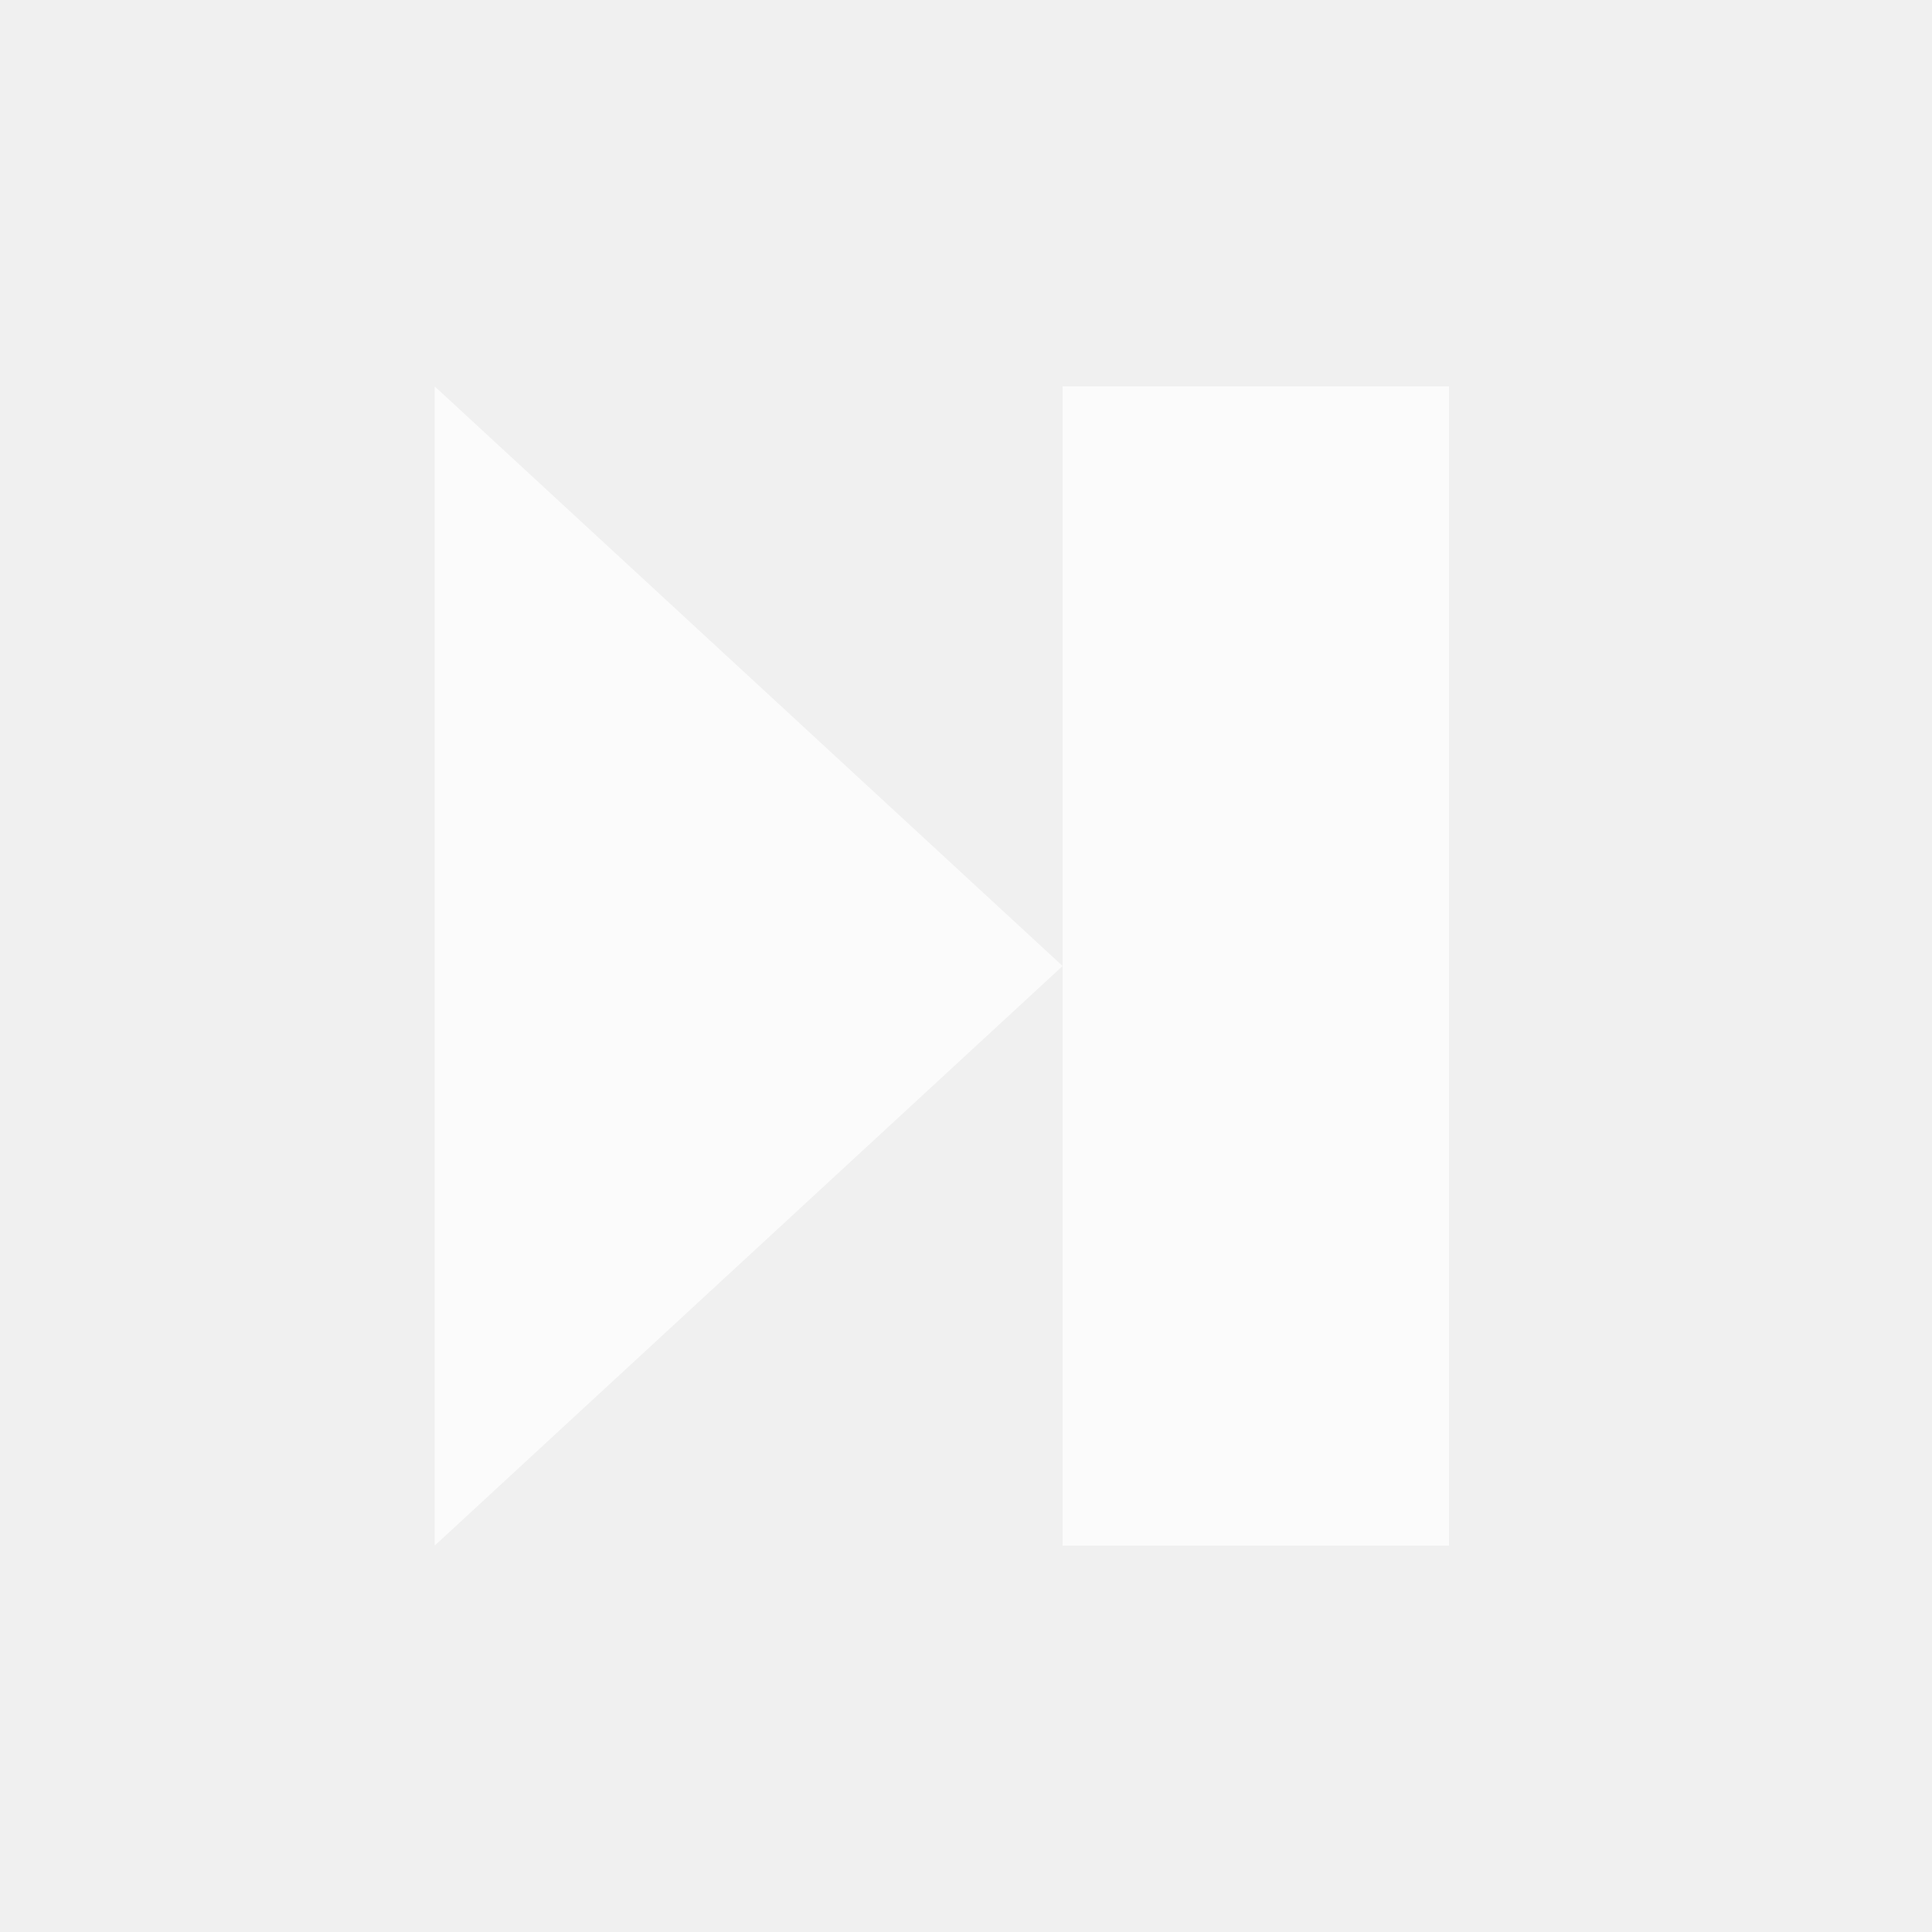
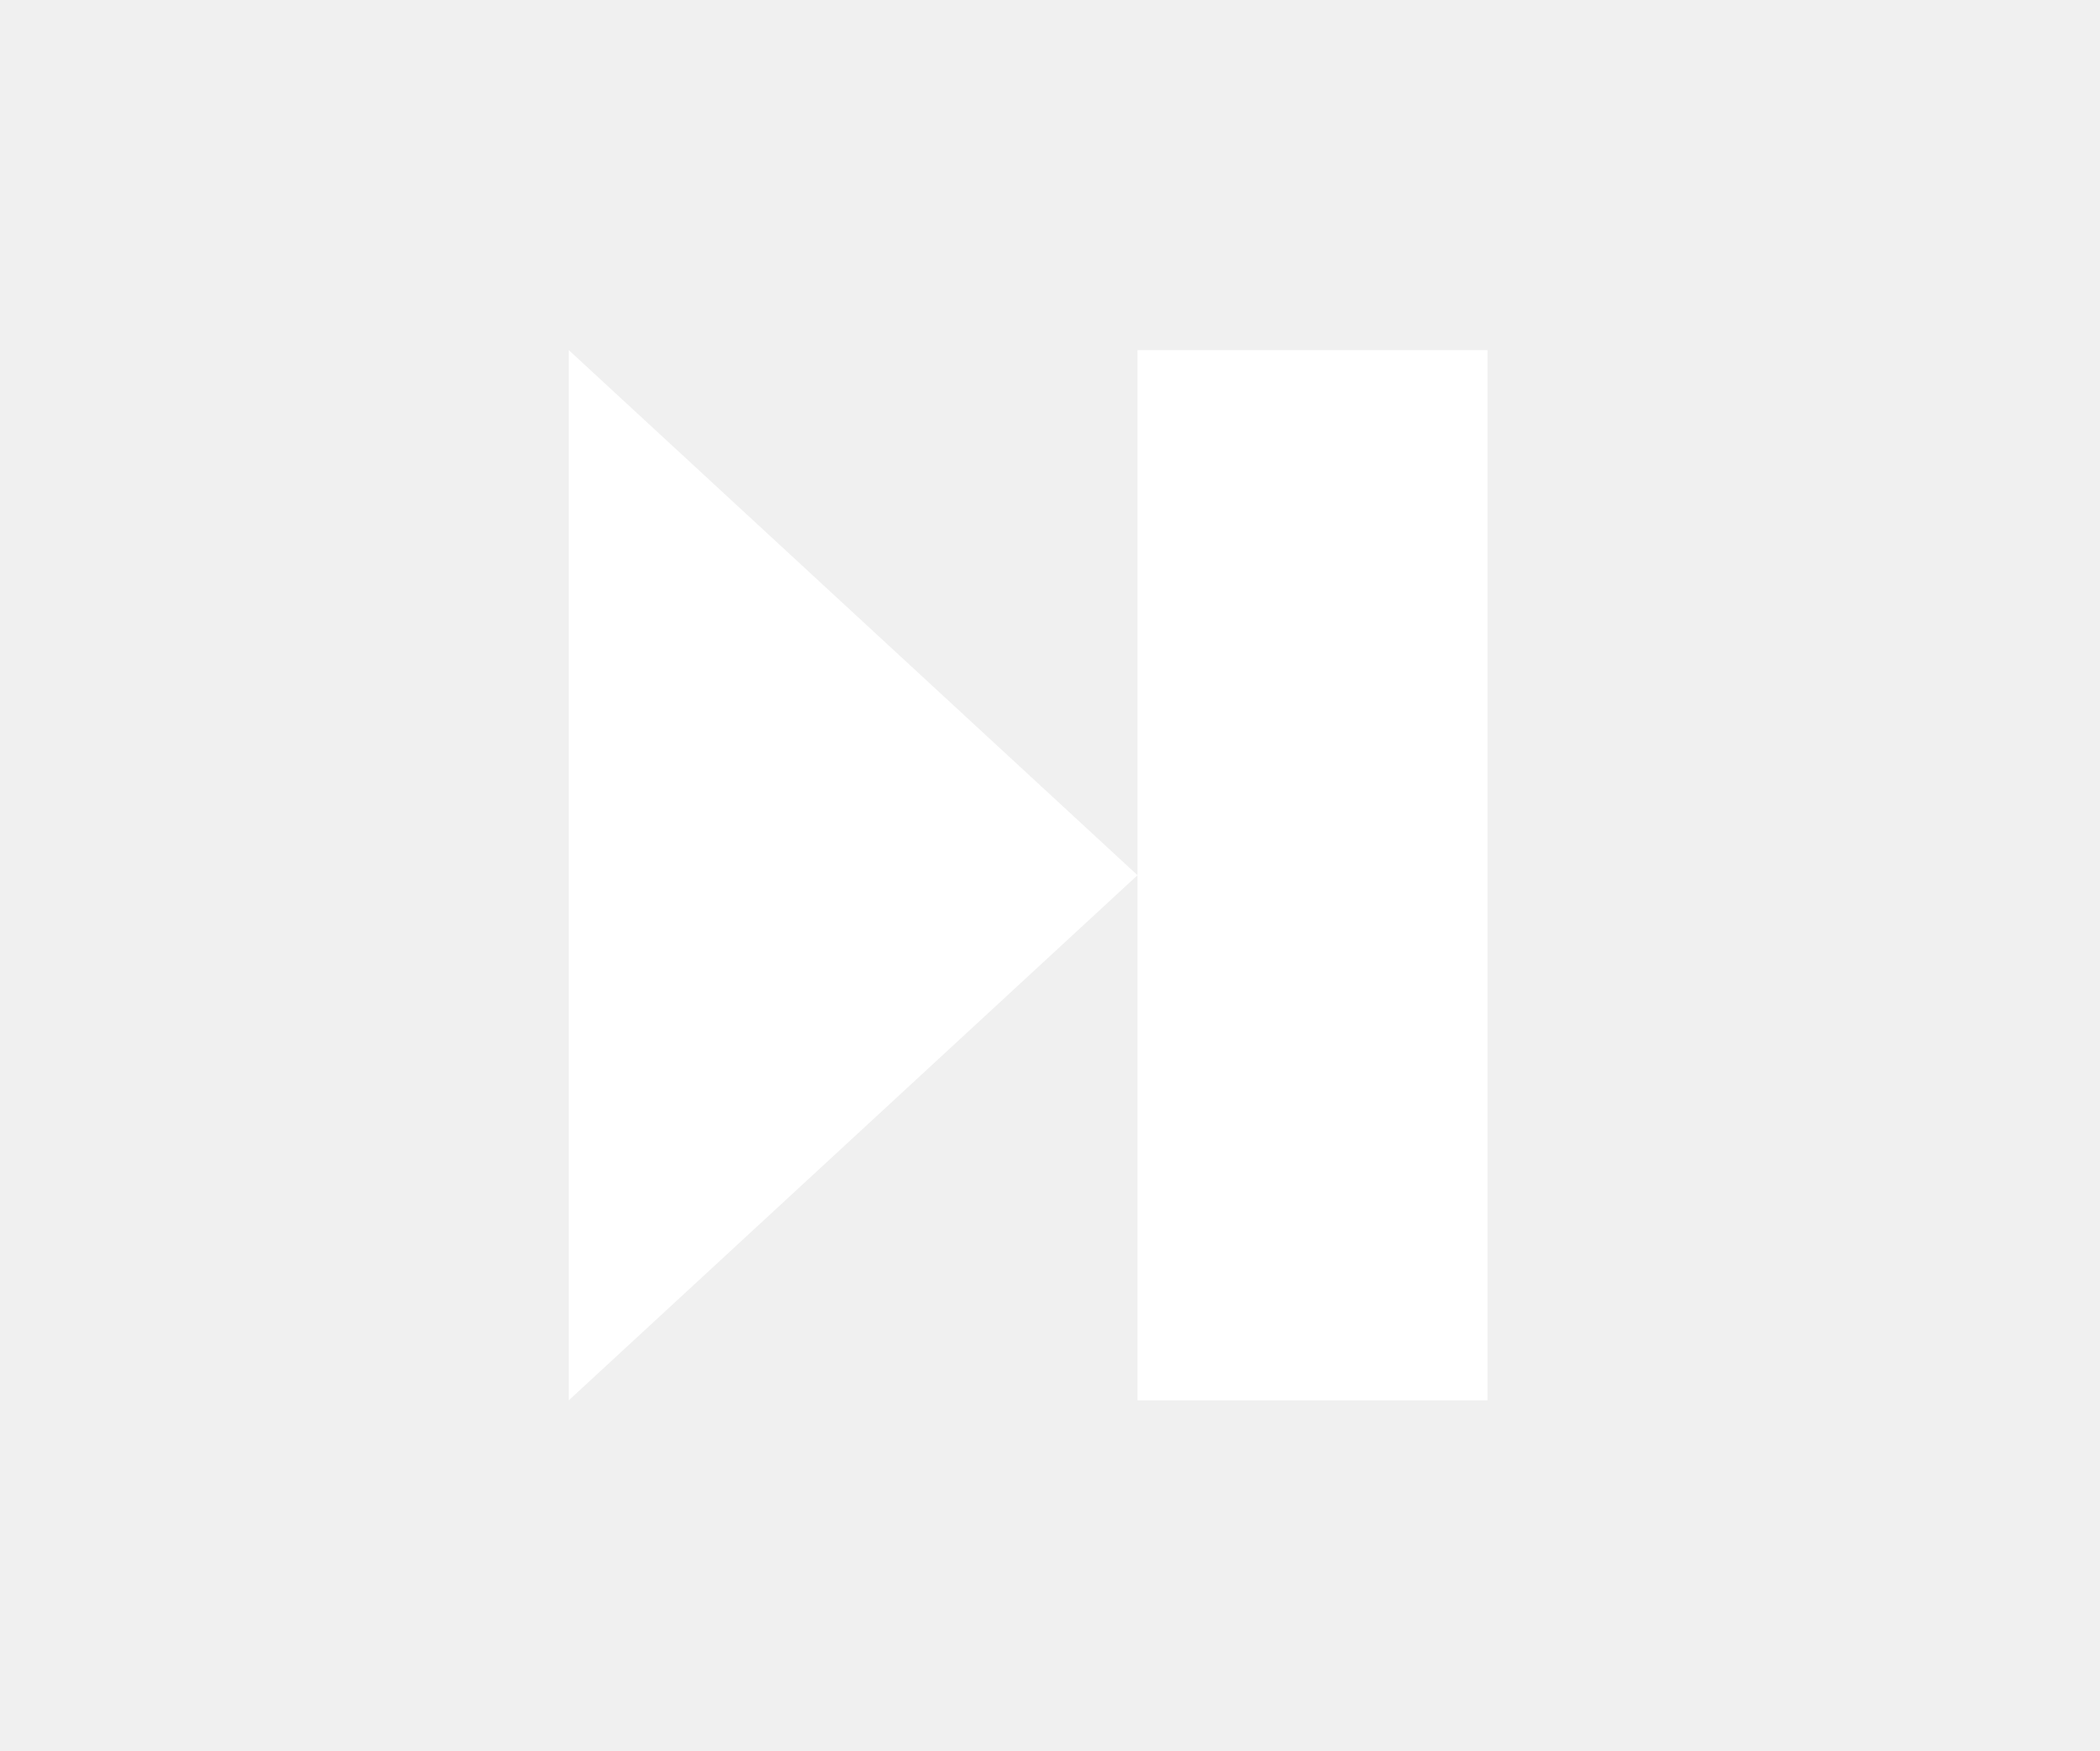
- <svg xmlns="http://www.w3.org/2000/svg" version="1.1" x="0px" y="0px" width="40px" height="40px" viewBox="0 0 40 40" enable-background="new 0 0 40 40" xml:space="preserve">
-   <g id="phone" display="none">
-     <path display="inline" fill="#FFFFFF" d="M26,5H14c-1.104,0-2,0.896-2,2v24c0,1.104,0.896,2,2,2h12c1.104,0,2-0.896,2-2V7   C28,5.896,27.104,5,26,5z M22,32h-4c-0.552,0-1-0.447-1-1s0.448-1,1-1h4c0.553,0,1,0.447,1,1S22.553,32,22,32z M26,29H14V9h12V29z    M22,8h-4V7h4V8z" />
-   </g>
-   <g id="pc" display="none">
-     <g display="inline">
-       <rect x="19" y="29" fill="#FFFFFF" width="2" height="2" />
-       <rect x="15" y="29" fill="#FFFFFF" width="3" height="2" />
-       <rect x="9" y="29" fill="#FFFFFF" width="2" height="2" />
-       <rect x="12" y="29" fill="#FFFFFF" width="2" height="2" />
-       <rect x="26" y="29" fill="#FFFFFF" width="2" height="2" />
-       <rect x="22" y="29" fill="#FFFFFF" width="3" height="2" />
-       <rect x="29" y="29" fill="#FFFFFF" width="2" height="2" />
+ <svg xmlns="http://www.w3.org/2000/svg" version="1.1" x="0px" y="0px" width="48px" height="40px" viewBox="0 0 48 40" style="enable-background:new 0 0 48 40;" xml:space="preserve">
+   <g id="player_next">
+     <g>
      <g>
-         <rect x="9" y="35" fill="#FFFFFF" width="3" height="2" />
-         <rect x="13" y="35" fill="#FFFFFF" width="3" height="2" />
-         <rect x="5" y="35" fill="#FFFFFF" width="3" height="2" />
-         <rect x="32" y="35" fill="#FFFFFF" width="3" height="2" />
-         <rect x="17" y="35" fill="#FFFFFF" width="6" height="2" />
-         <rect x="28" y="35" fill="#FFFFFF" width="3" height="2" />
-         <rect x="24" y="35" fill="#FFFFFF" width="3" height="2" />
-       </g>
-       <rect x="15" y="25" fill="#FFFFFF" width="10" height="3" />
-       <path fill="#FFFFFF" d="M34,4H6C4.896,4,4,4.896,4,6v17c0,1.104,0.896,2,2,2h28c1.104,0,2-0.896,2-2V6C36,4.896,35.104,4,34,4z     M34,23H6V6h28V23z" />
-       <g>
-         <rect x="23" y="32" fill="#FFFFFF" width="2" height="2" />
-         <rect x="18" y="32" fill="#FFFFFF" width="4" height="2" />
-         <rect x="11" y="32" fill="#FFFFFF" width="3" height="2" />
-         <rect x="15" y="32" fill="#FFFFFF" width="2" height="2" />
-         <rect x="26" y="32" fill="#FFFFFF" width="3" height="2" />
-         <rect x="30" y="32" fill="#FFFFFF" width="3" height="2" />
-         <rect x="7" y="32" fill="#FFFFFF" width="3" height="2" />
+         <polygon style="fill:#FFFFFF;" points="13,8 13,32 26,20    " />
+         <rect x="26" y="8" style="fill:#FFFFFF;" width="8" height="24" />
      </g>
    </g>
  </g>
-   <g id="tv" display="none">
-     <polygon display="inline" fill="#FFFFFF" points="26,33 14,33 12,36 28,36  " />
-     <path display="inline" fill="#FFFFFF" d="M34,10H6c-1.104,0-2,0.896-2,2v17c0,1.104,0.896,2,2,2h28c1.104,0,2-0.896,2-2V12   C36,10.896,35.104,10,34,10z M34,29H6V12h28V29z" />
-     <path display="inline" fill="#FFFFFF" d="M24,10h-8c0-2.21,1.79-4,4-4S24,7.79,24,10z" />
-     <rect x="21" y="4" transform="matrix(0.7071 -0.7071 0.7071 0.7071 3.7874 19.1431)" display="inline" fill="#FFFFFF" width="7.999" height="2" />
-     <rect x="11" y="4" transform="matrix(-0.7071 -0.7071 0.7071 -0.7071 22.0717 19.1418)" display="inline" fill="#FFFFFF" width="7.999" height="2" />
-   </g>
-   <g id="tablet" display="none">
-     <path display="inline" fill="#FFFFFF" d="M34,7H6C4.896,7,4,7.896,4,9v22c0,1.104,0.896,2,2,2h28c1.105,0,2-0.896,2-2V9   C36,7.896,35.105,7,34,7z M22,32h-4c-0.553,0-1-0.447-1-1s0.447-1,1-1h4c0.553,0,1,0.447,1,1S22.553,32,22,32z M34,29H6V9h28V29z" />
-   </g>
-   <g id="laptop" display="none">
-     <g display="inline">
-       <path fill="#FFFFFF" d="M33,4H7C5.896,4,5,4.896,5,6v17c0,1.104,0.896,2,2,2h26c1.104,0,2-0.896,2-2V6C35,4.896,34.104,4,33,4z     M33,23H7V6h26V23z" />
-     </g>
-     <path display="inline" fill="#FFFFFF" d="M24,27c0,0,0,1-1,1s-5,0-6,0s-1-1-1-1H1c0,1.657,1.343,3,3,3h32c1.657,0,3-1.343,3-3H24z" />
-   </g>
-   <g id="movie" display="none">
-     <g display="inline">
-       <path fill="#FFFFFF" d="M1,6v28h38V6H1z M6,30H3v-3h3V30z M6,24H3v-3h3V24z M6,19H3v-3h3V19z M6,13H3v-3h3V13z M32,31H8V9h24V31z     M37,30h-3v-3h3V30z M37,24h-3v-3h3V24z M37,19h-3v-3h3V19z M37,13h-3v-3h3V13z M16,28.283V11.484l11.2,8.399L16,28.283z" />
-     </g>
-   </g>
-   <g id="music" display="none">
-     <g display="inline">
-       <path fill="#FFFFFF" d="M30,3.686L13,9v17.889c0-0.069-0.645-0.119-0.992-0.119c-2.223,0-4.029,1.504-4.029,3.353    c0,1.852,1.789,3.354,4.012,3.354c2.225,0,4.009-1.503,4.009-3.354V15.149l11-3.589v10.797c0-0.069-0.519-0.117-0.866-0.117    c-2.229,0-3.972,1.503-3.972,3.354c0,1.849,1.693,3.353,3.922,3.353c2.223,0,3.916-1.504,3.916-3.353V3.709    C30,3.701,30,3.695,30,3.686z" />
-     </g>
-   </g>
-   <g id="image" display="none">
-     <g display="inline">
-       <g>
-         <path fill="#FFFFFF" d="M36,9v22H4V9H36 M39,6H1v28h38V6L39,6z" />
-         <circle fill="#FFFFFF" cx="11.2" cy="14.4" r="2.8" />
-         <polygon fill="#FFFFFF" points="11.201,22.399 5.601,28 16.801,28    " />
-         <polygon fill="#FFFFFF" points="18.78,28 33.601,28 22.4,14.2 14.99,24.062    " />
-       </g>
-     </g>
-   </g>
-   <g id="tv_channels" display="none">
-     <path display="inline" fill="#FFFFFF" d="M9,12v21h30V12H9z M37,23c0,4.094-1,7-1,7s-5.938,1-12,1s-12-1-12-1s-1-2.87-1-7   c0-5.031,1-8,1-8s6.062-1,12-1s12,1,12,1S37,18.906,37,23z" />
-     <g display="inline">
-       <path fill="#FFFFFF" d="M20.809,27.953h-2.323v-9.055h-2.76v-1.94h7.836v1.94h-2.753V27.953z" />
-       <path fill="#FFFFFF" d="M30.908,16.958h2.354l-3.429,10.995h-2.542l-3.422-10.995h2.354l1.865,6.618    c0.024,0.084,0.06,0.229,0.103,0.428c0.042,0.202,0.087,0.421,0.135,0.662c0.048,0.24,0.094,0.481,0.139,0.722    s0.081,0.444,0.105,0.61c0.024-0.166,0.061-0.37,0.105-0.61s0.093-0.479,0.143-0.718s0.099-0.457,0.146-0.657    c0.048-0.202,0.083-0.346,0.109-0.437L30.908,16.958z" />
-     </g>
-     <polygon display="inline" fill="#FFFFFF" points="7,10 35,10 35,8 5,8 5,28 7,28  " />
-     <polygon display="inline" fill="#FFFFFF" points="3,6 31,6 31,4 1,4 1,23 3,23  " />
-   </g>
-   <g id="webinos_apps" display="none">
-     <path display="inline" fill="#FFFFFF" d="M24.73,11.51C16.51,11.985,9.955,18.088,8.584,25.86   c2.965-6.44,9.224-10.175,15.029-8.554c6.606,1.84,10.126,9.912,7.863,18.027c-0.012,0.039-0.025,0.074-0.037,0.115   c-1.765,1.309-3.711,2.274-5.745,2.897c0.473-0.773,0.888-1.608,1.224-2.501c2.429-6.438,0.006-13.313-5.41-15.356   c-4.637-1.751-9.962,0.613-12.924,5.371c3.455-3.484,7.945-4.367,10.664-1.849c3.094,2.861,2.729,9.04-0.819,13.798   c-0.316,0.424-0.648,0.82-0.992,1.191c-1.468-0.205-2.92-0.582-4.324-1.133c0.96-0.555,1.896-1.278,2.747-2.167   c3.41-3.549,4.201-8.324,1.765-10.663c-2.085-2.005-5.858-1.573-9.041,0.822c3.063-1.499,5.894-1.173,6.646,0.938   c0.857,2.395-1.3,6.188-4.817,8.466c-0.355,0.229-0.71,0.434-1.063,0.613c-0.676-0.461-1.333-0.972-1.959-1.53   C-0.482,27.33-1.176,15.26,5.839,7.389c7.017-7.872,19.086-8.564,26.957-1.549c3.573,3.184,5.668,7.41,6.232,11.814   C35.613,13.62,30.412,11.184,24.73,11.51z" />
-   </g>
-   <g id="play..." display="none">
-     <polygon display="inline" fill="#FFFFFF" points="7,34 7,6 35,20  " />
-   </g>
-   <g id="add..." display="none">
-     <g display="inline">
-       <polygon fill="#FFFFFF" points="20,12 12,12 12,4 8,4 8,12 0,12 0,16 8,16 8,24 12,24 12,16 20,16   " />
-       <g>
-         <rect x="24" y="20" fill="#FFFFFF" width="16" height="4" />
-         <rect x="24" y="12" fill="#FFFFFF" width="16" height="4" />
-         <rect x="24" y="28" fill="#FFFFFF" width="16" height="4" />
-         <rect x="16" y="20" fill="#FFFFFF" width="4" height="4" />
-         <rect x="16" y="28" fill="#FFFFFF" width="4" height="4" />
-       </g>
-     </g>
-   </g>
-   <g id="sync" display="none">
-     <g display="inline">
-       <path fill="#FFFFFF" d="M33.969,17.775l-2.901,2.902c0.014-0.227,0.04-0.449,0.04-0.678c0-6.075-4.925-11-11-11    c-1.822,0-3.537,0.45-5.052,1.235l2.384,2.384c0.835-0.303,1.73-0.476,2.668-0.476c4.332,0,7.857,3.524,7.857,7.857    c0,0.212-0.018,0.42-0.034,0.627l-2.852-2.852l-2.222,2.223l6.667,6.667l6.667-6.667L33.969,17.775z" />
-       <path fill="#FFFFFF" d="M20.107,27.857c-4.332,0-7.857-3.525-7.857-7.857c0-0.082,0.016-0.159,0.018-0.24l2.845,2.844l2.222-2.223    l-6.667-6.667L4,20.381l2.223,2.223l2.896-2.896C9.116,19.806,9.107,19.902,9.107,20c0,6.075,4.924,11,11,11    c1.895,0,3.677-0.479,5.232-1.322l-2.368-2.369C22.083,27.658,21.118,27.857,20.107,27.857z" />
-     </g>
-   </g>
-   <g id="add" display="none">
-     <g display="inline">
-       <polygon fill="#FFFFFF" points="27,18 22,18 22,13 18,13 18,18 13,18 13,22 18,22 18,27 22,27 22,22 27,22   " />
-     </g>
-   </g>
-   <g id="remove" display="none">
-     <g display="inline">
-       <rect x="13" y="18" fill="#FFFFFF" width="14" height="4" />
-     </g>
-   </g>
-   <g id="right" display="none">
-     <polygon display="inline" fill="#FFFFFF" points="26.999,19 17.999,10 14.999,13 20.999,19 14.999,25 17.999,28  " />
-   </g>
-   <g id="left" display="none">
-     <polygon display="inline" fill="#FFFFFF" points="14.999,19 23.999,28 26.999,25 20.999,19 26.999,13 23.999,10  " />
-   </g>
-   <g id="down" display="none">
-     <polygon display="inline" fill="#FFFFFF" points="21,25 30,16 27,13 21,19 15,13 12,16  " />
-   </g>
-   <g id="up" display="none">
-     <polygon display="inline" fill="#FFFFFF" points="21,13 30,22 27,25 21,19 15,25 12,22  " />
-   </g>
-   <g id="right_big" display="none">
-     <polygon display="inline" fill="#FFFFFF" points="30.998,20 11.999,39 8.999,36 24.998,20 8.999,4 11.999,1  " />
-   </g>
-   <g id="left_big" display="none">
-     <polygon display="inline" fill="#FFFFFF" points="9,20.001 28,39.002 31,36.002 15,20.001 31,4.001 28,1.001  " />
-   </g>
-   <g id="up_big" display="none">
-     <polygon display="inline" fill="#FFFFFF" points="19.999,9.001 0.999,28.001 3.999,31.001 19.999,15.001 35.999,31.001    38.999,28.001  " />
-   </g>
-   <g id="down_big" display="none">
-     <polygon display="inline" fill="#FFFFFF" points="20,31 39,12 36,9 20,25 4,9 1,12  " />
-   </g>
-   <g id="next_down" display="none">
-     <polygon display="inline" fill="#FFFFFF" points="27.5,16 12.5,16 20,24  " />
-   </g>
-   <g id="next_up" display="none">
-     <polygon display="inline" fill="#FFFFFF" points="12.5,24 27.5,24 20,16  " />
-   </g>
-   <g id="next_left_1_" display="none">
-     <polygon display="inline" fill="#FFFFFF" points="24,27.5 24,12.5 16,20  " />
-   </g>
-   <g id="next_right" display="none">
-     <polygon display="inline" fill="#FFFFFF" points="16,12.5 16,27.5 24,20  " />
-   </g>
-   <g id="folder" display="none">
-     <g display="inline">
-       <polygon fill="#FFFFFF" points="30,32 27,19 7,19 11,32   " />
-       <polygon fill="#FFFFFF" points="29.083,17 32,30.998 32,13 25,13 24,15 11,15 11,17   " />
-     </g>
-   </g>
-   <g id="album" display="none">
-     <g display="inline">
-       <polygon fill="#FFFFFF" points="30,32 27,19 7,19 11,32   " />
-       <path fill="#FFFFFF" d="M29.083,17L32,30.421V15h-4.379c0.285,0.656,0.342,1.49,0.369,2H29.083z" />
-       <path fill="#FFFFFF" d="M11.953,17h1.113h2.212c0.123-1,1.327-2.566,2.796-2.566c1.47,0,2.674,1.566,2.797,2.566h4.617    c-0.13-4-3.401-7.184-7.414-7.184S10.791,13,10.661,17h0.648H11.953z" />
-     </g>
-   </g>
-   <g id="search" display="none">
-     <path display="inline" fill="#FFFFFF" d="M18,7c-4.418,0-8,3.582-8,8c0,4.419,3.582,8,8,8s8-3.581,8-8C26,10.582,22.418,7,18,7z    M18,21c-3.314,0-6-2.686-6-6s2.686-6,6-6c3.314,0,6,2.686,6,6S21.314,21,18,21z" />
-     <polygon display="inline" fill="#FFFFFF" points="29.915,30.111 28.933,32.41 28.067,32.91 25.585,32.611 21.335,25.25    25.665,22.75  " />
-   </g>
-   <g id="Ebene_31" display="none">
-     <g display="inline">
-       <polyline fill="#FFFFFF" points="12,13 15,13 15,16 12,16 12,13   " />
-       <rect x="17" y="18" fill="#FFFFFF" width="10" height="3" />
-       <rect x="17" y="13" fill="#FFFFFF" width="10" height="3" />
-       <rect x="17" y="23" fill="#FFFFFF" width="10" height="3" />
-       <rect x="12" y="18" fill="#FFFFFF" width="3" height="3" />
-       <rect x="12" y="23" fill="#FFFFFF" width="3" height="3" />
-     </g>
-   </g>
-   <g id="player_next">
-     <g opacity="0.75">
-       <g>
-         <polygon fill="#FFFFFF" points="9,8 9,32 22,20    " />
-         <rect x="22" y="8" fill="#FFFFFF" width="8" height="24" />
-       </g>
-     </g>
-   </g>
-   <g id="player_prev" display="none">
-     <g display="inline" opacity="0.75">
-       <g>
-         <polygon fill="#FFFFFF" points="30,32 30,8 17,20    " />
-         <rect x="9" y="8" fill="#FFFFFF" width="8" height="24" />
-       </g>
-     </g>
-   </g>
-   <g id="player_bwd" display="none">
-     <g display="inline" opacity="0.75">
-       <g>
-         <polygon fill="#FFFFFF" points="33,32 33,8 20,20    " />
-       </g>
-     </g>
-     <g display="inline" opacity="0.75">
-       <g>
-         <polygon fill="#FFFFFF" points="20,32 20,8 7,20    " />
-       </g>
-     </g>
-   </g>
-   <g id="player_fwd" display="none">
-     <g display="inline" opacity="0.75">
-       <g>
-         <polygon fill="#FFFFFF" points="7,8 7,32 20,20    " />
-       </g>
-     </g>
-     <g display="inline" opacity="0.75">
-       <g>
-         <polygon fill="#FFFFFF" points="20,8 20,32 33,20    " />
-       </g>
-     </g>
-   </g>
-   <g id="player_HD" display="none">
-     <path display="inline" fill="#FFFFFF" d="M17.793,31h-4.65v-9.495H5.665V31H1V9h4.665v8.623h7.478V9h4.65V31z" />
-     <path display="inline" fill="#FFFFFF" d="M39.02,19.79c0,1.855-0.254,3.483-0.76,4.882c-0.508,1.4-1.24,2.569-2.197,3.507   c-0.959,0.938-2.131,1.643-3.521,2.114C31.152,30.764,29.568,31,27.793,31H22V9h6.439c1.617,0,3.072,0.231,4.373,0.692   c1.299,0.462,2.408,1.146,3.332,2.054c0.924,0.908,1.633,2.035,2.131,3.379C38.771,16.469,39.02,18.024,39.02,19.79z    M34.295,19.909c0-1.224-0.123-2.279-0.369-3.167s-0.602-1.623-1.068-2.204c-0.467-0.582-1.039-1.014-1.717-1.294   c-0.676-0.281-1.451-0.421-2.322-0.421h-2.152v14.324h1.715c1.965,0,3.443-0.602,4.432-1.806S34.295,22.328,34.295,19.909z" />
-   </g>
-   <g id="player_play" display="none">
-     <polygon display="inline" fill="#FFFFFF" points="9,32 9,8 33,20  " />
-   </g>
-   <g id="player_enter_fullscreen" display="none">
-     <g display="inline">
-       <polygon fill="#FFFFFF" points="5,32 12,32 5,25   " />
-       <polygon fill="#FFFFFF" points="28,8 35,15 35,8   " />
-       <polygon fill="#FFFFFF" points="32,29 13,29 16,32 35,32 35,19 32,16   " />
-       <polygon fill="#FFFFFF" points="8,11 27,11 24,8 5,8 5,21 8,24   " />
-     </g>
-   </g>
-   <g id="playewr_exit_fullscreen" display="none">
-     <g display="inline">
-       <g>
-         <polygon fill="#FFFFFF" points="32,18 32,29 15,29 15,32 35,32 35,18    " />
-         <polygon fill="#FFFFFF" points="25,8 5,8 5,22 8,22 8,11 25,11    " />
-       </g>
-       <polygon fill="#FFFFFF" points="28,8 28,15 35,15   " />
-       <polygon fill="#FFFFFF" points="12,32 12,25 5,25   " />
-     </g>
-   </g>
-   <g id="player_pause" display="none">
-     <g display="inline">
-       <rect x="9" y="8" fill="#FFFFFF" width="8" height="24" />
-       <rect x="23" y="8" fill="#FFFFFF" width="8" height="24" />
-     </g>
-   </g>
+   <g id="Ebene_1">
+ </g>
</svg>
